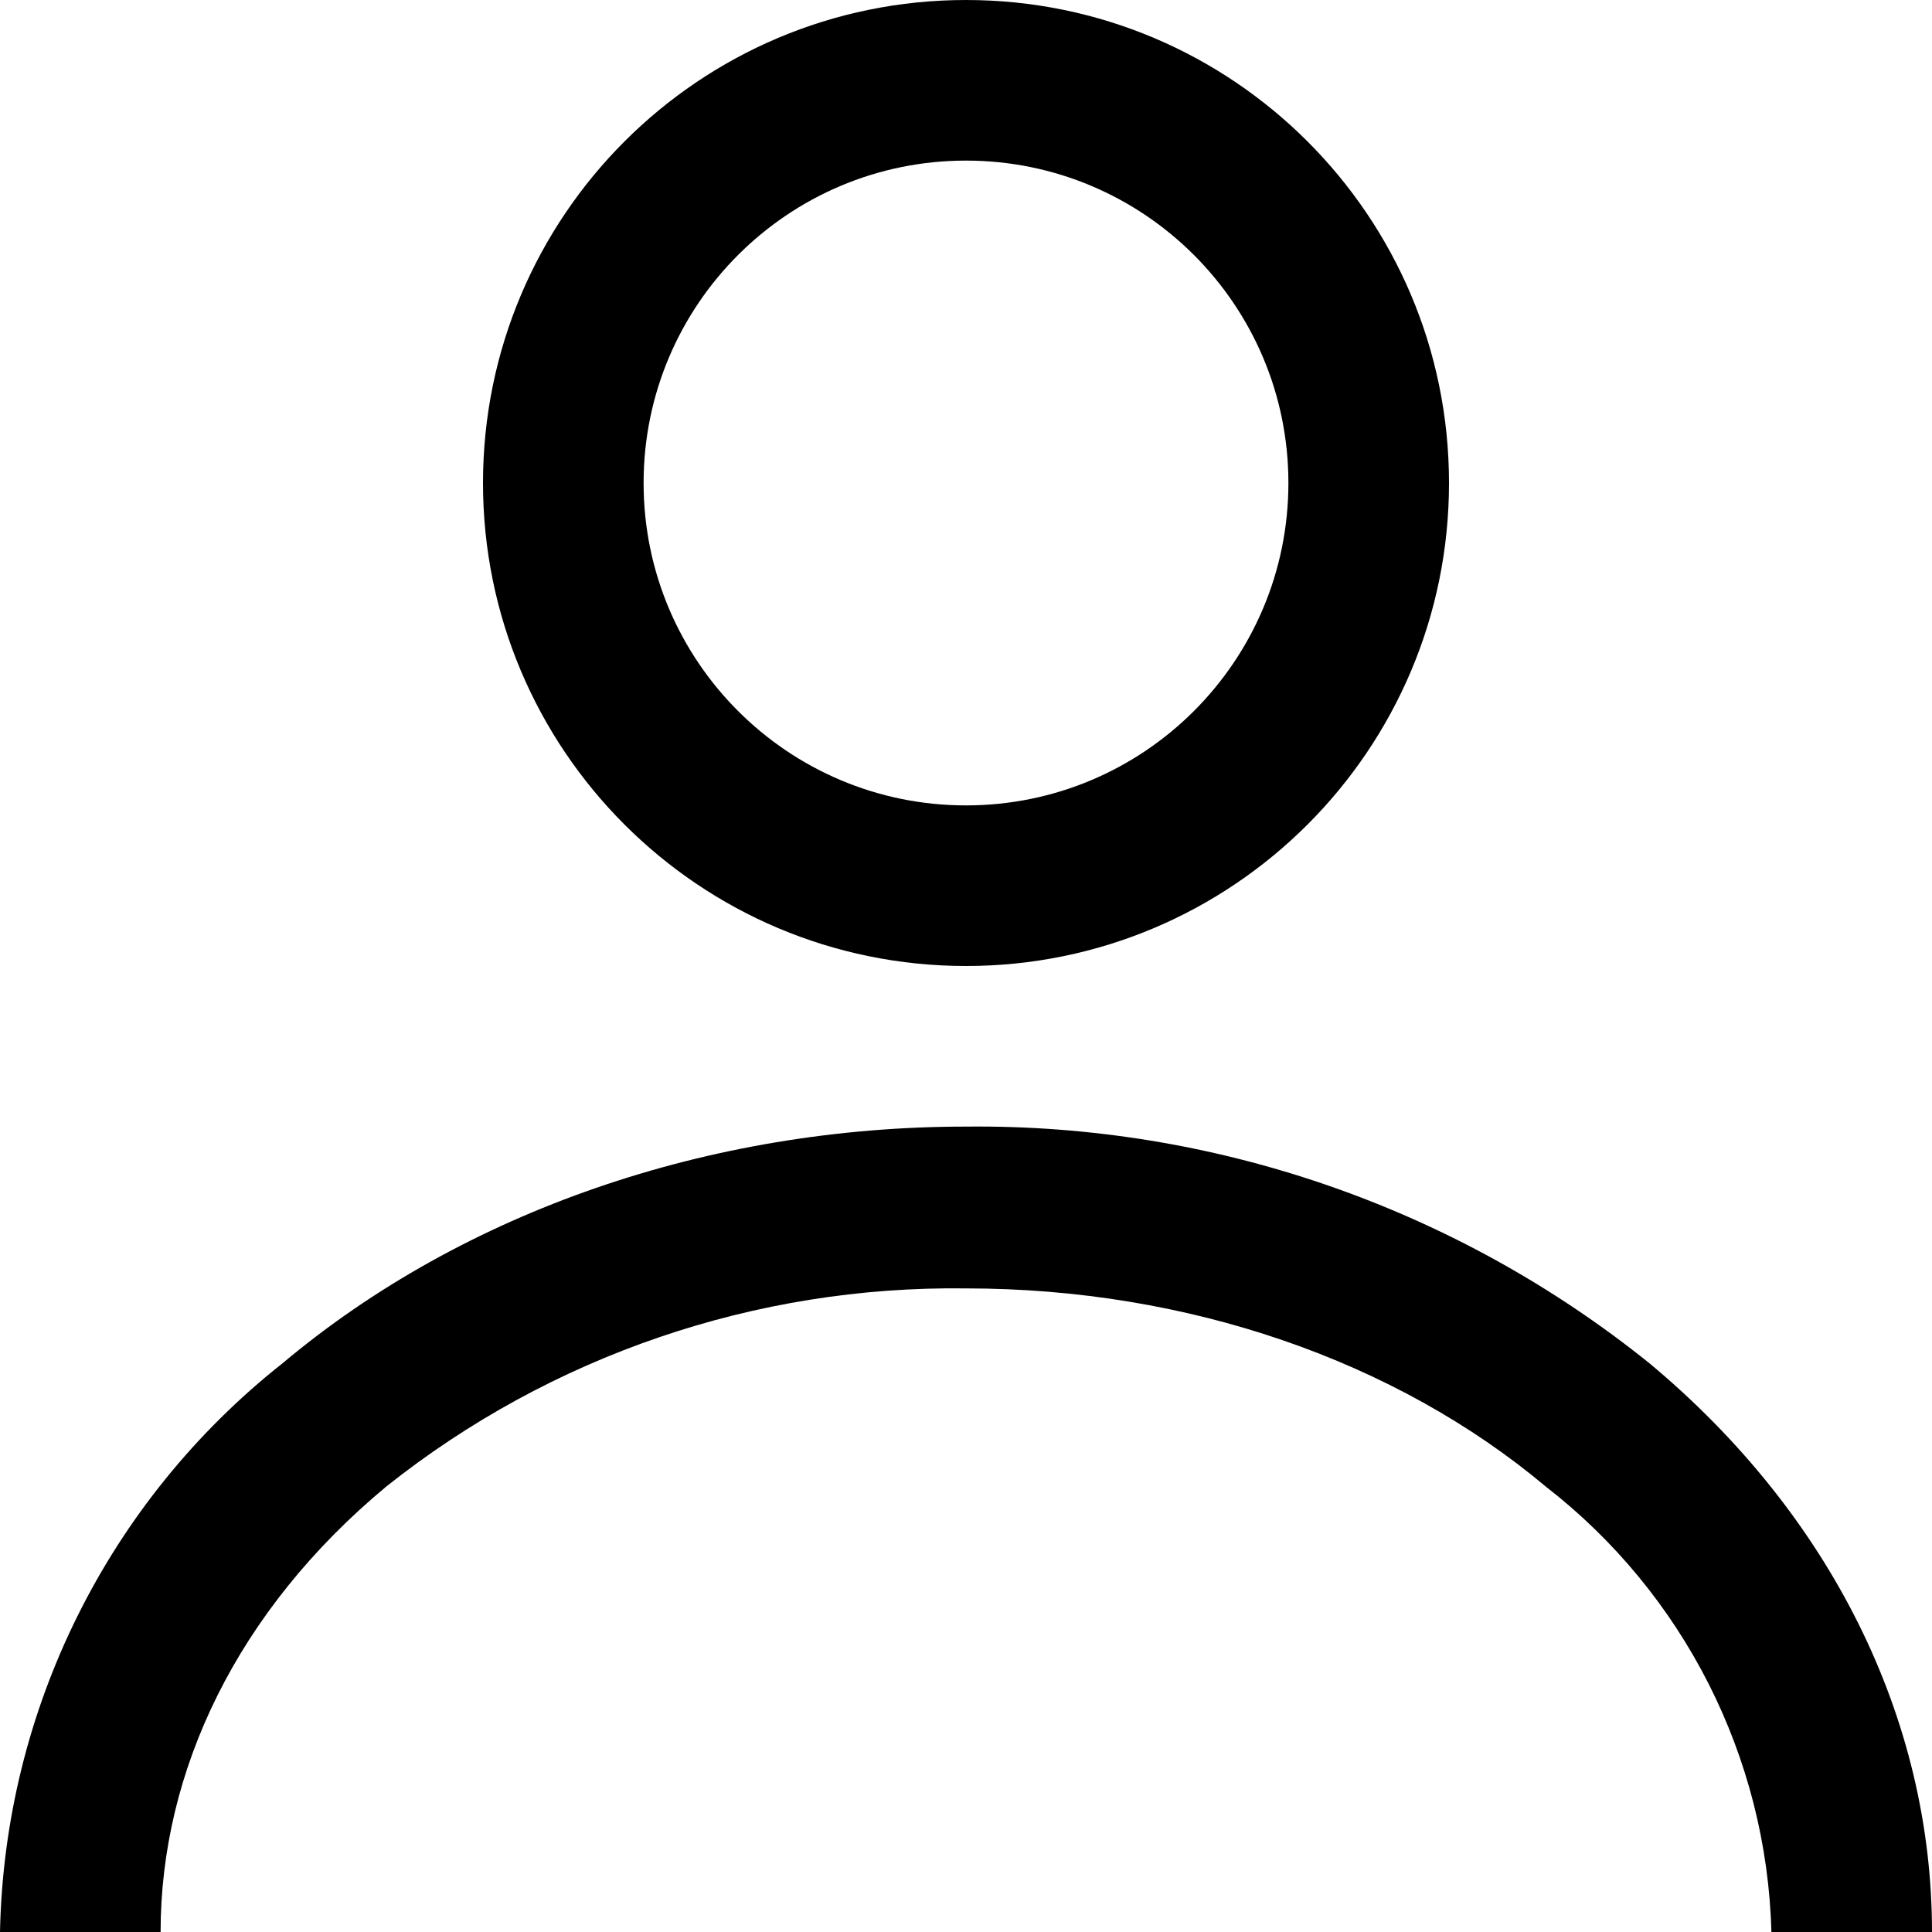
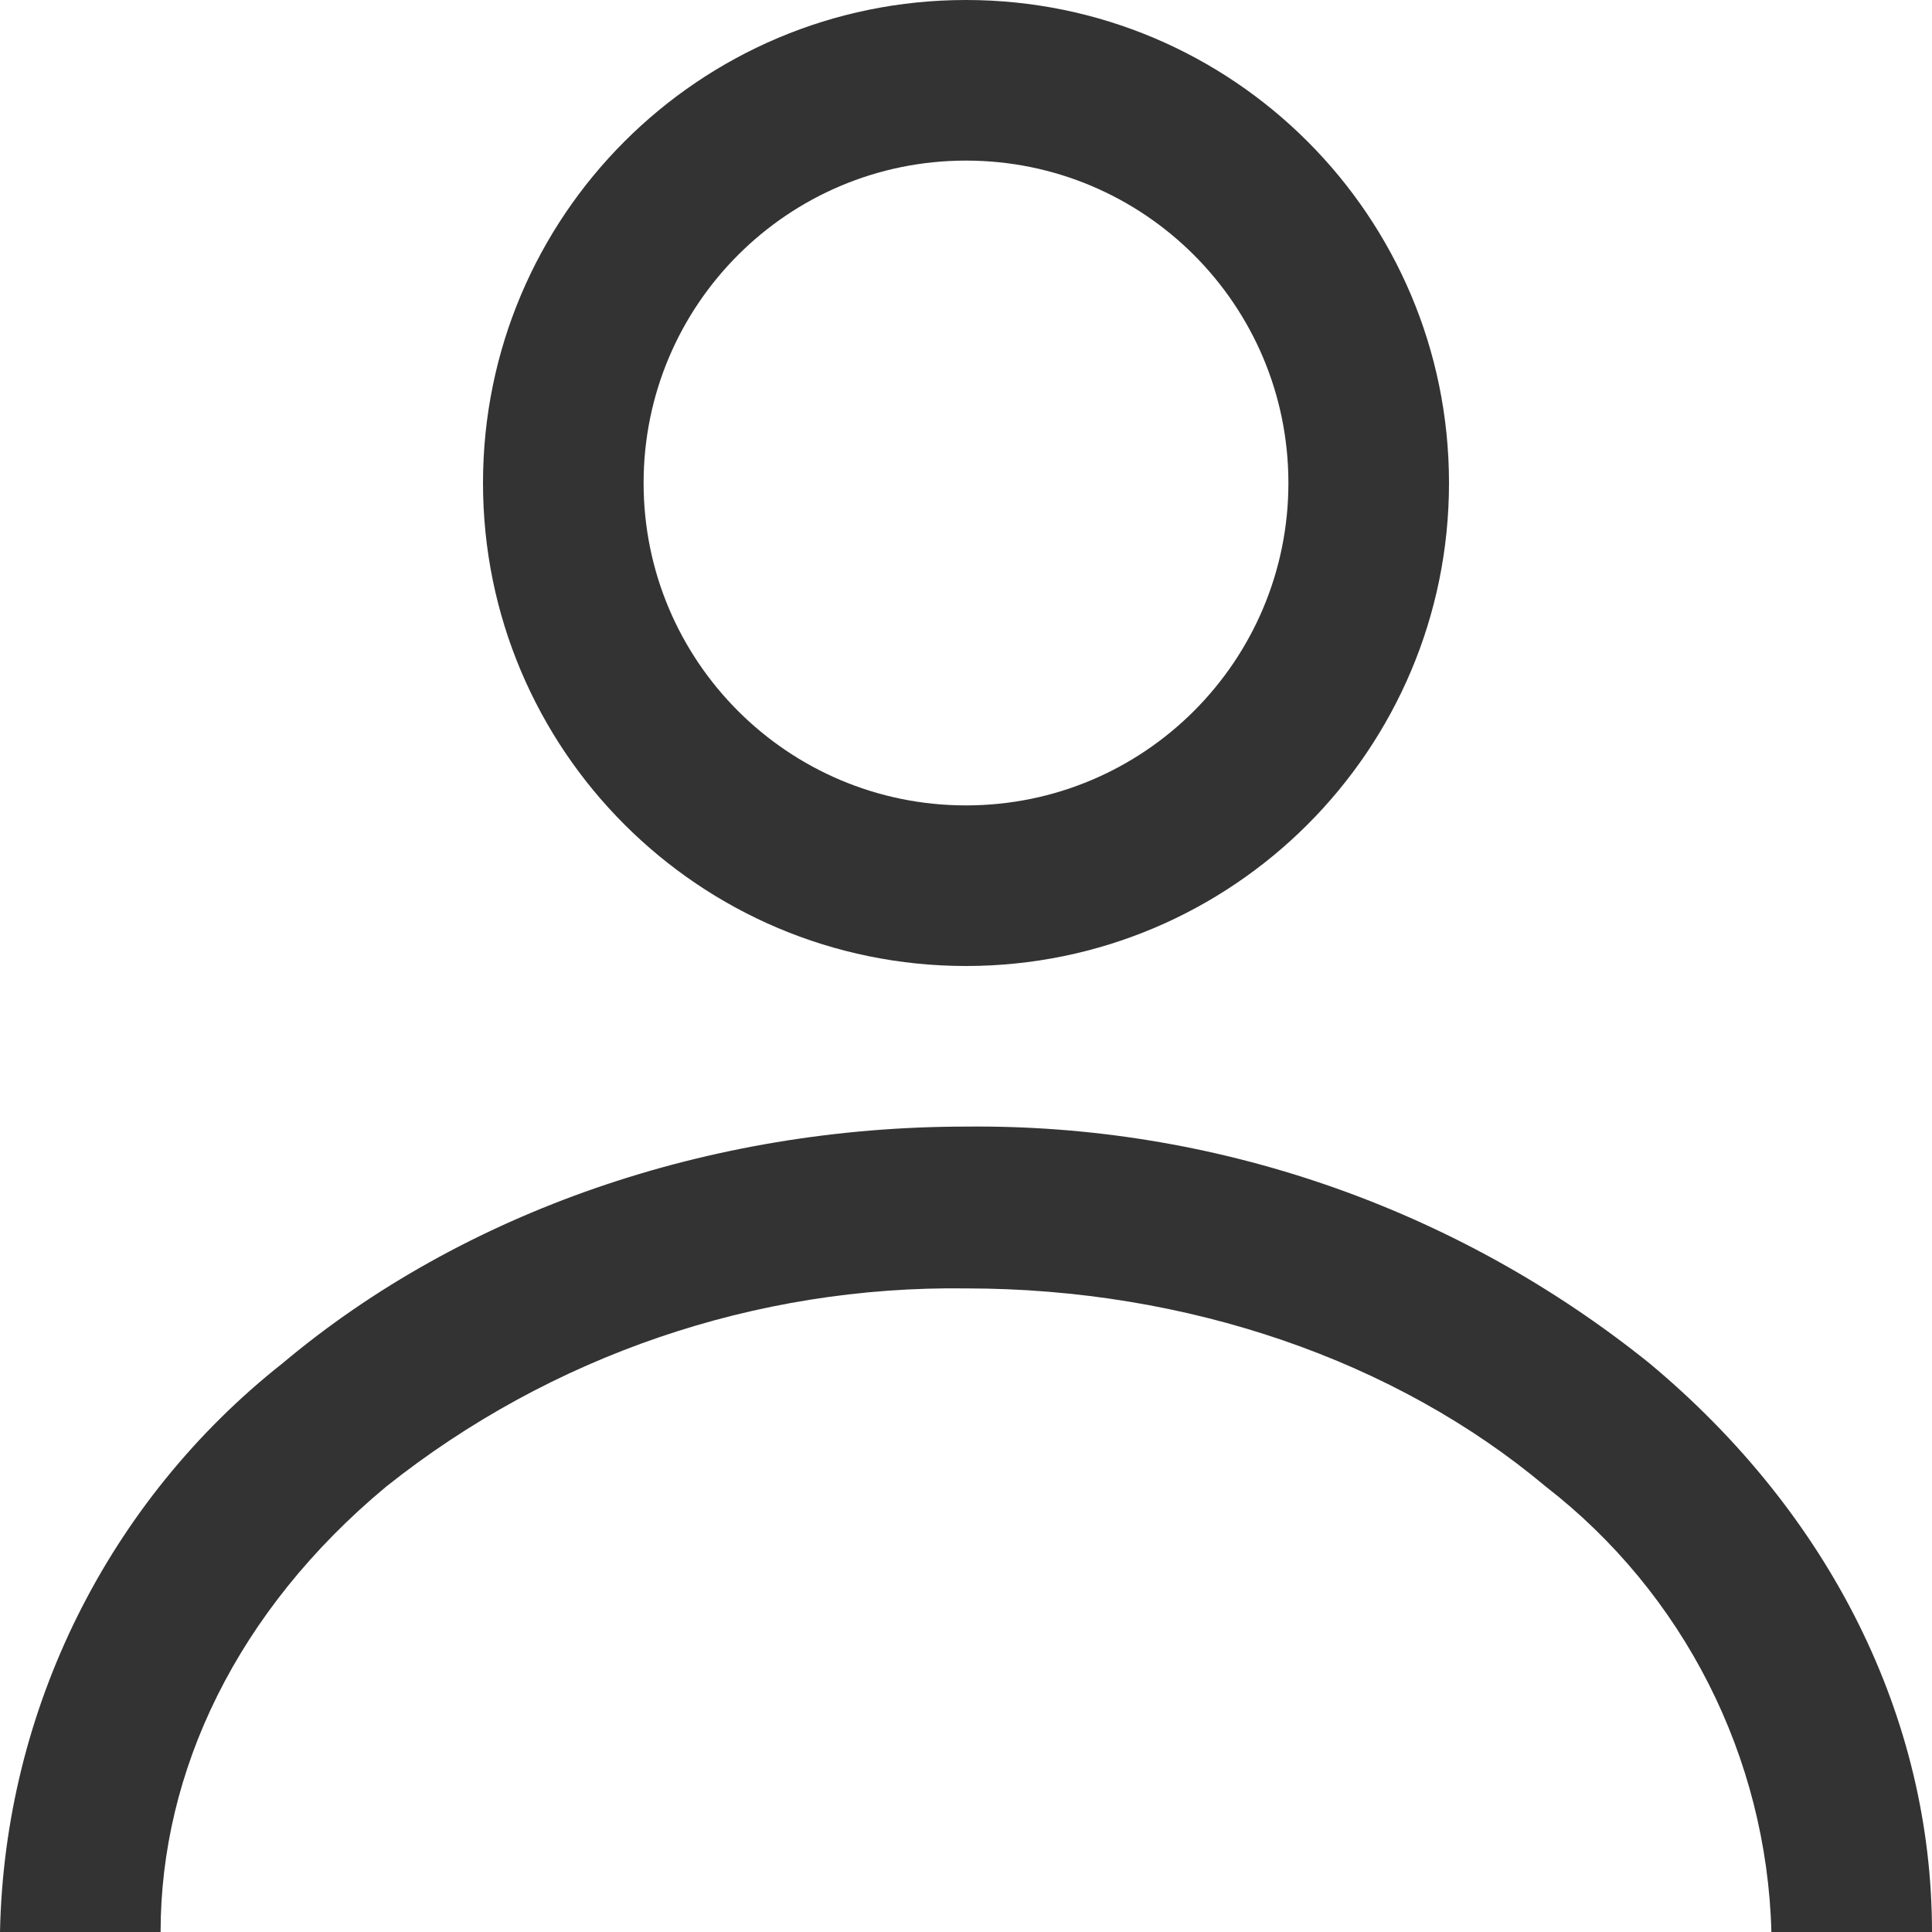
<svg xmlns="http://www.w3.org/2000/svg" viewBox="0 0 16 16" fill="none">
-   <path fill-rule="evenodd" clip-rule="evenodd" d="M10.67 4a2.67 2.67 0 1 1-5.34 0 2.67 2.67 0 0 1 5.34 0Zm1.33 0a4 4 0 1 1-8 0 4 4 0 0 1 8 0Zm-8.8 8.31a7.55 7.55 0 0 1 4.8-1.64c1.84 0 3.56.6 4.8 1.64a4.83 4.83 0 0 1 1.87 3.69h1.33c0-1.77-.84-3.46-2.34-4.71a8.88 8.88 0 0 0-5.66-1.96c-2.12 0-4.16.7-5.66 1.96a6.16 6.16 0 0 0-2.34 4.71h1.33c0-1.33.63-2.66 1.87-3.69Z" fill="currentColor" />
+   <path fill-rule="evenodd" clip-rule="evenodd" d="M10.67 4a2.67 2.67 0 1 1-5.34 0 2.67 2.67 0 0 1 5.34 0Zm1.33 0a4 4 0 1 1-8 0 4 4 0 0 1 8 0Zm-8.8 8.31a7.55 7.55 0 0 1 4.8-1.64c1.84 0 3.56.6 4.8 1.64a4.83 4.83 0 0 1 1.87 3.69h1.33c0-1.77-.84-3.46-2.34-4.71a8.88 8.88 0 0 0-5.66-1.96c-2.12 0-4.16.7-5.66 1.96a6.16 6.16 0 0 0-2.34 4.71h1.33c0-1.33.63-2.66 1.87-3.69Z" fill="#333" />
</svg>
